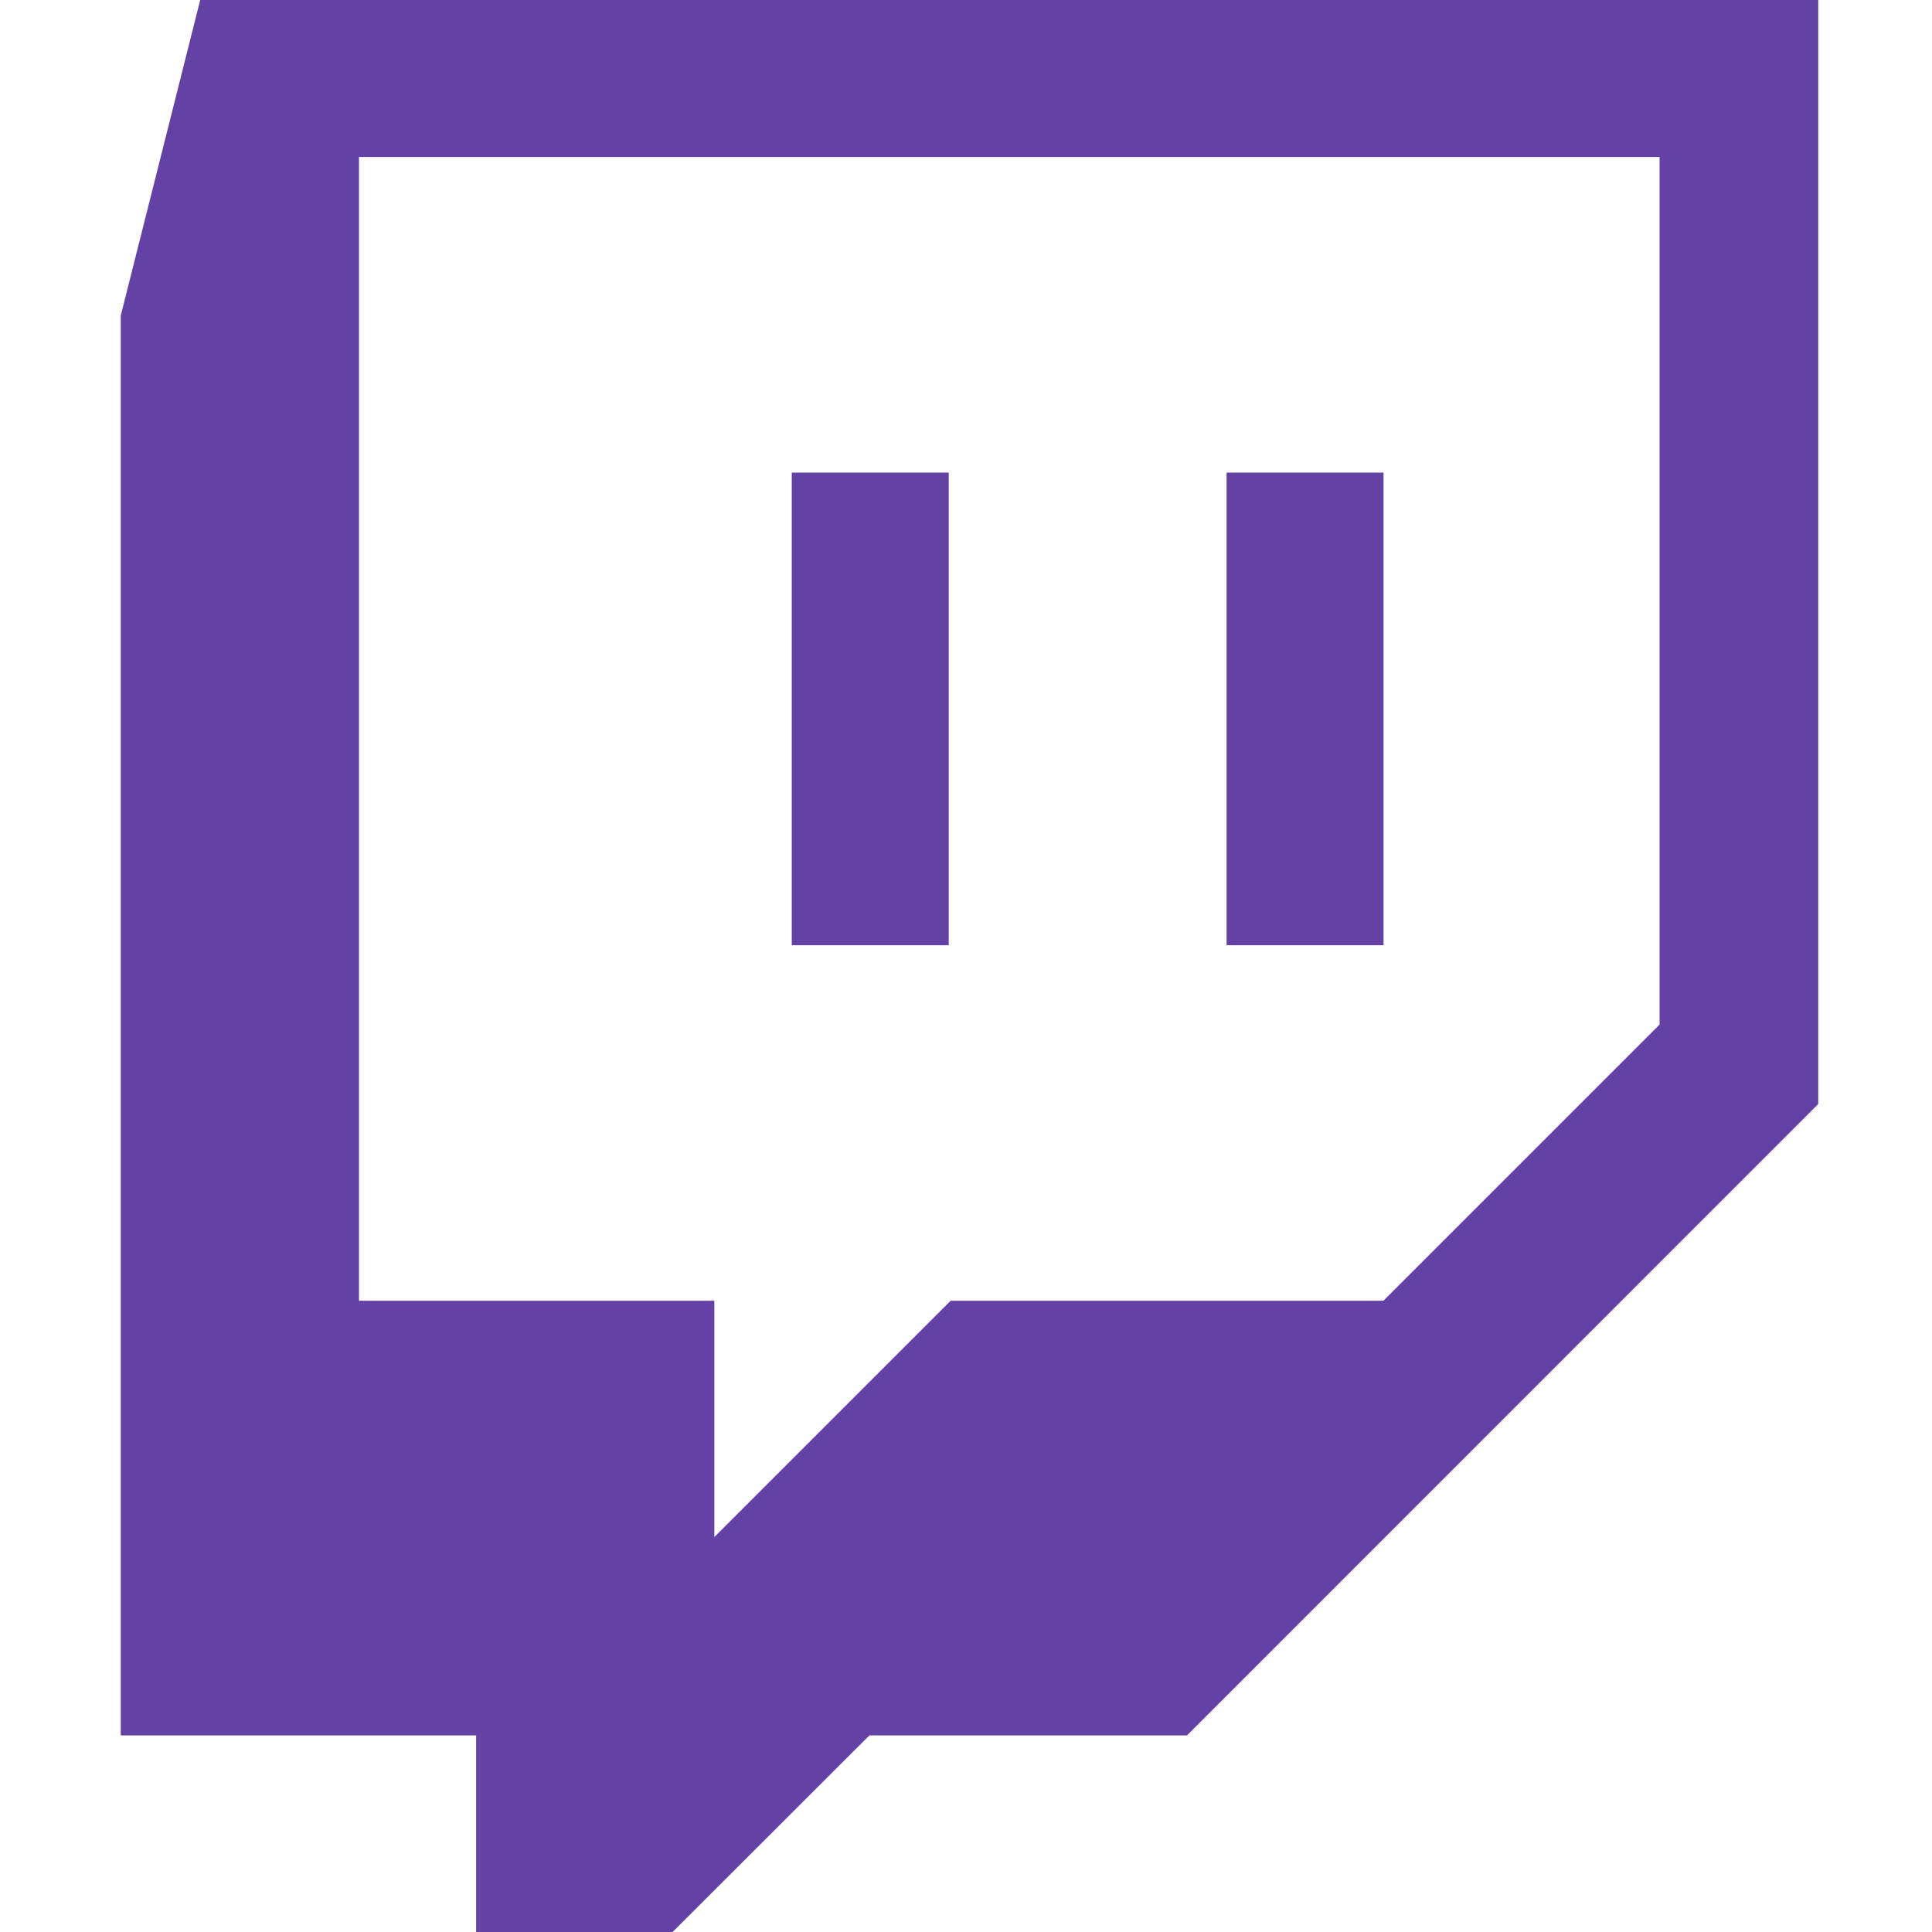
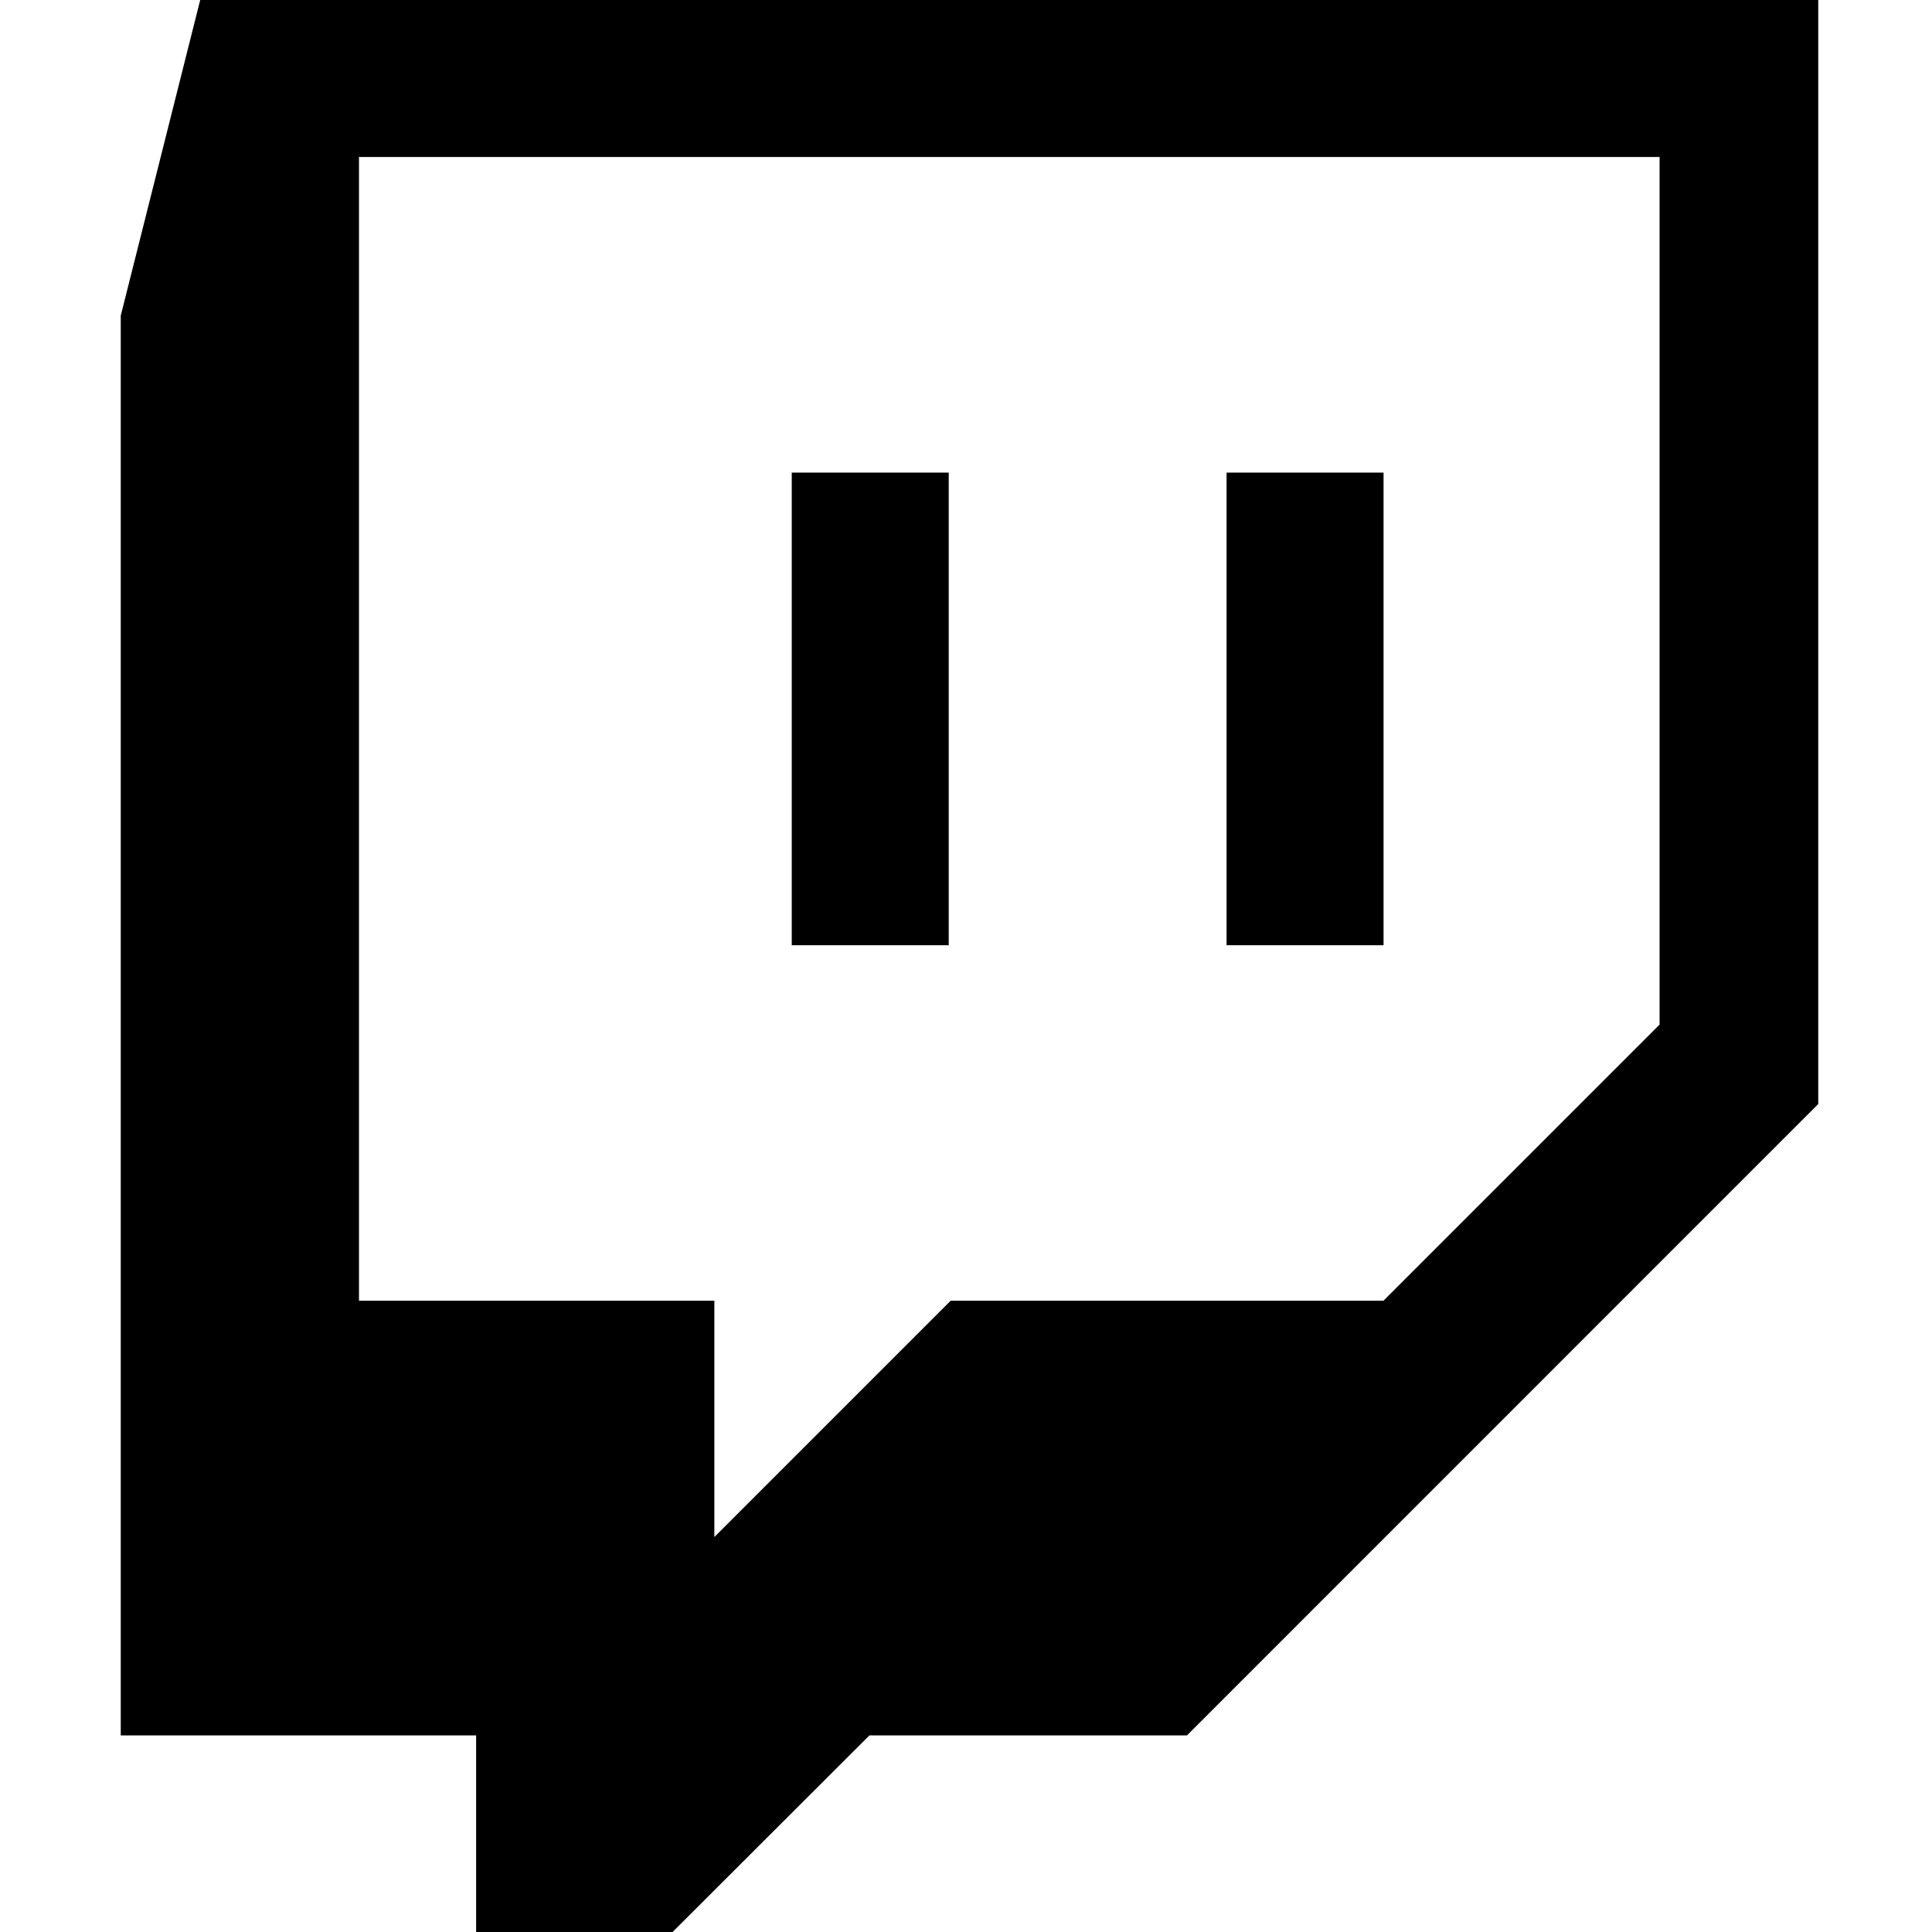
<svg xmlns="http://www.w3.org/2000/svg" width="16" height="16" fill="none" viewBox="0 0 16 16">
-   <path fill="#6441A5" fill-rule="evenodd" d="m11.458 10.771 2.286-2.286V1.3H2.973v9.472h2.943v1.957l1.957-1.957h3.585ZM1 2.614 1.658 0h13.4v9.143L9.83 14.372H7.2L5.57 16H3.943v-1.628H1V2.614Zm6.857 5.214h-1.3V3.914h1.3v3.914Zm3.6 0h-1.299V3.914h1.3v3.914Z" clip-rule="evenodd" />
+   <path fill="currentColor" fill-rule="evenodd" d="m11.458 10.771 2.286-2.286V1.3H2.973v9.472h2.943v1.957l1.957-1.957h3.585ZM1 2.614 1.658 0h13.4v9.143L9.83 14.372H7.2L5.57 16H3.943v-1.628H1V2.614Zm6.857 5.214h-1.3V3.914h1.3v3.914Zm3.6 0h-1.299V3.914h1.3v3.914Z" clip-rule="evenodd" />
</svg>
